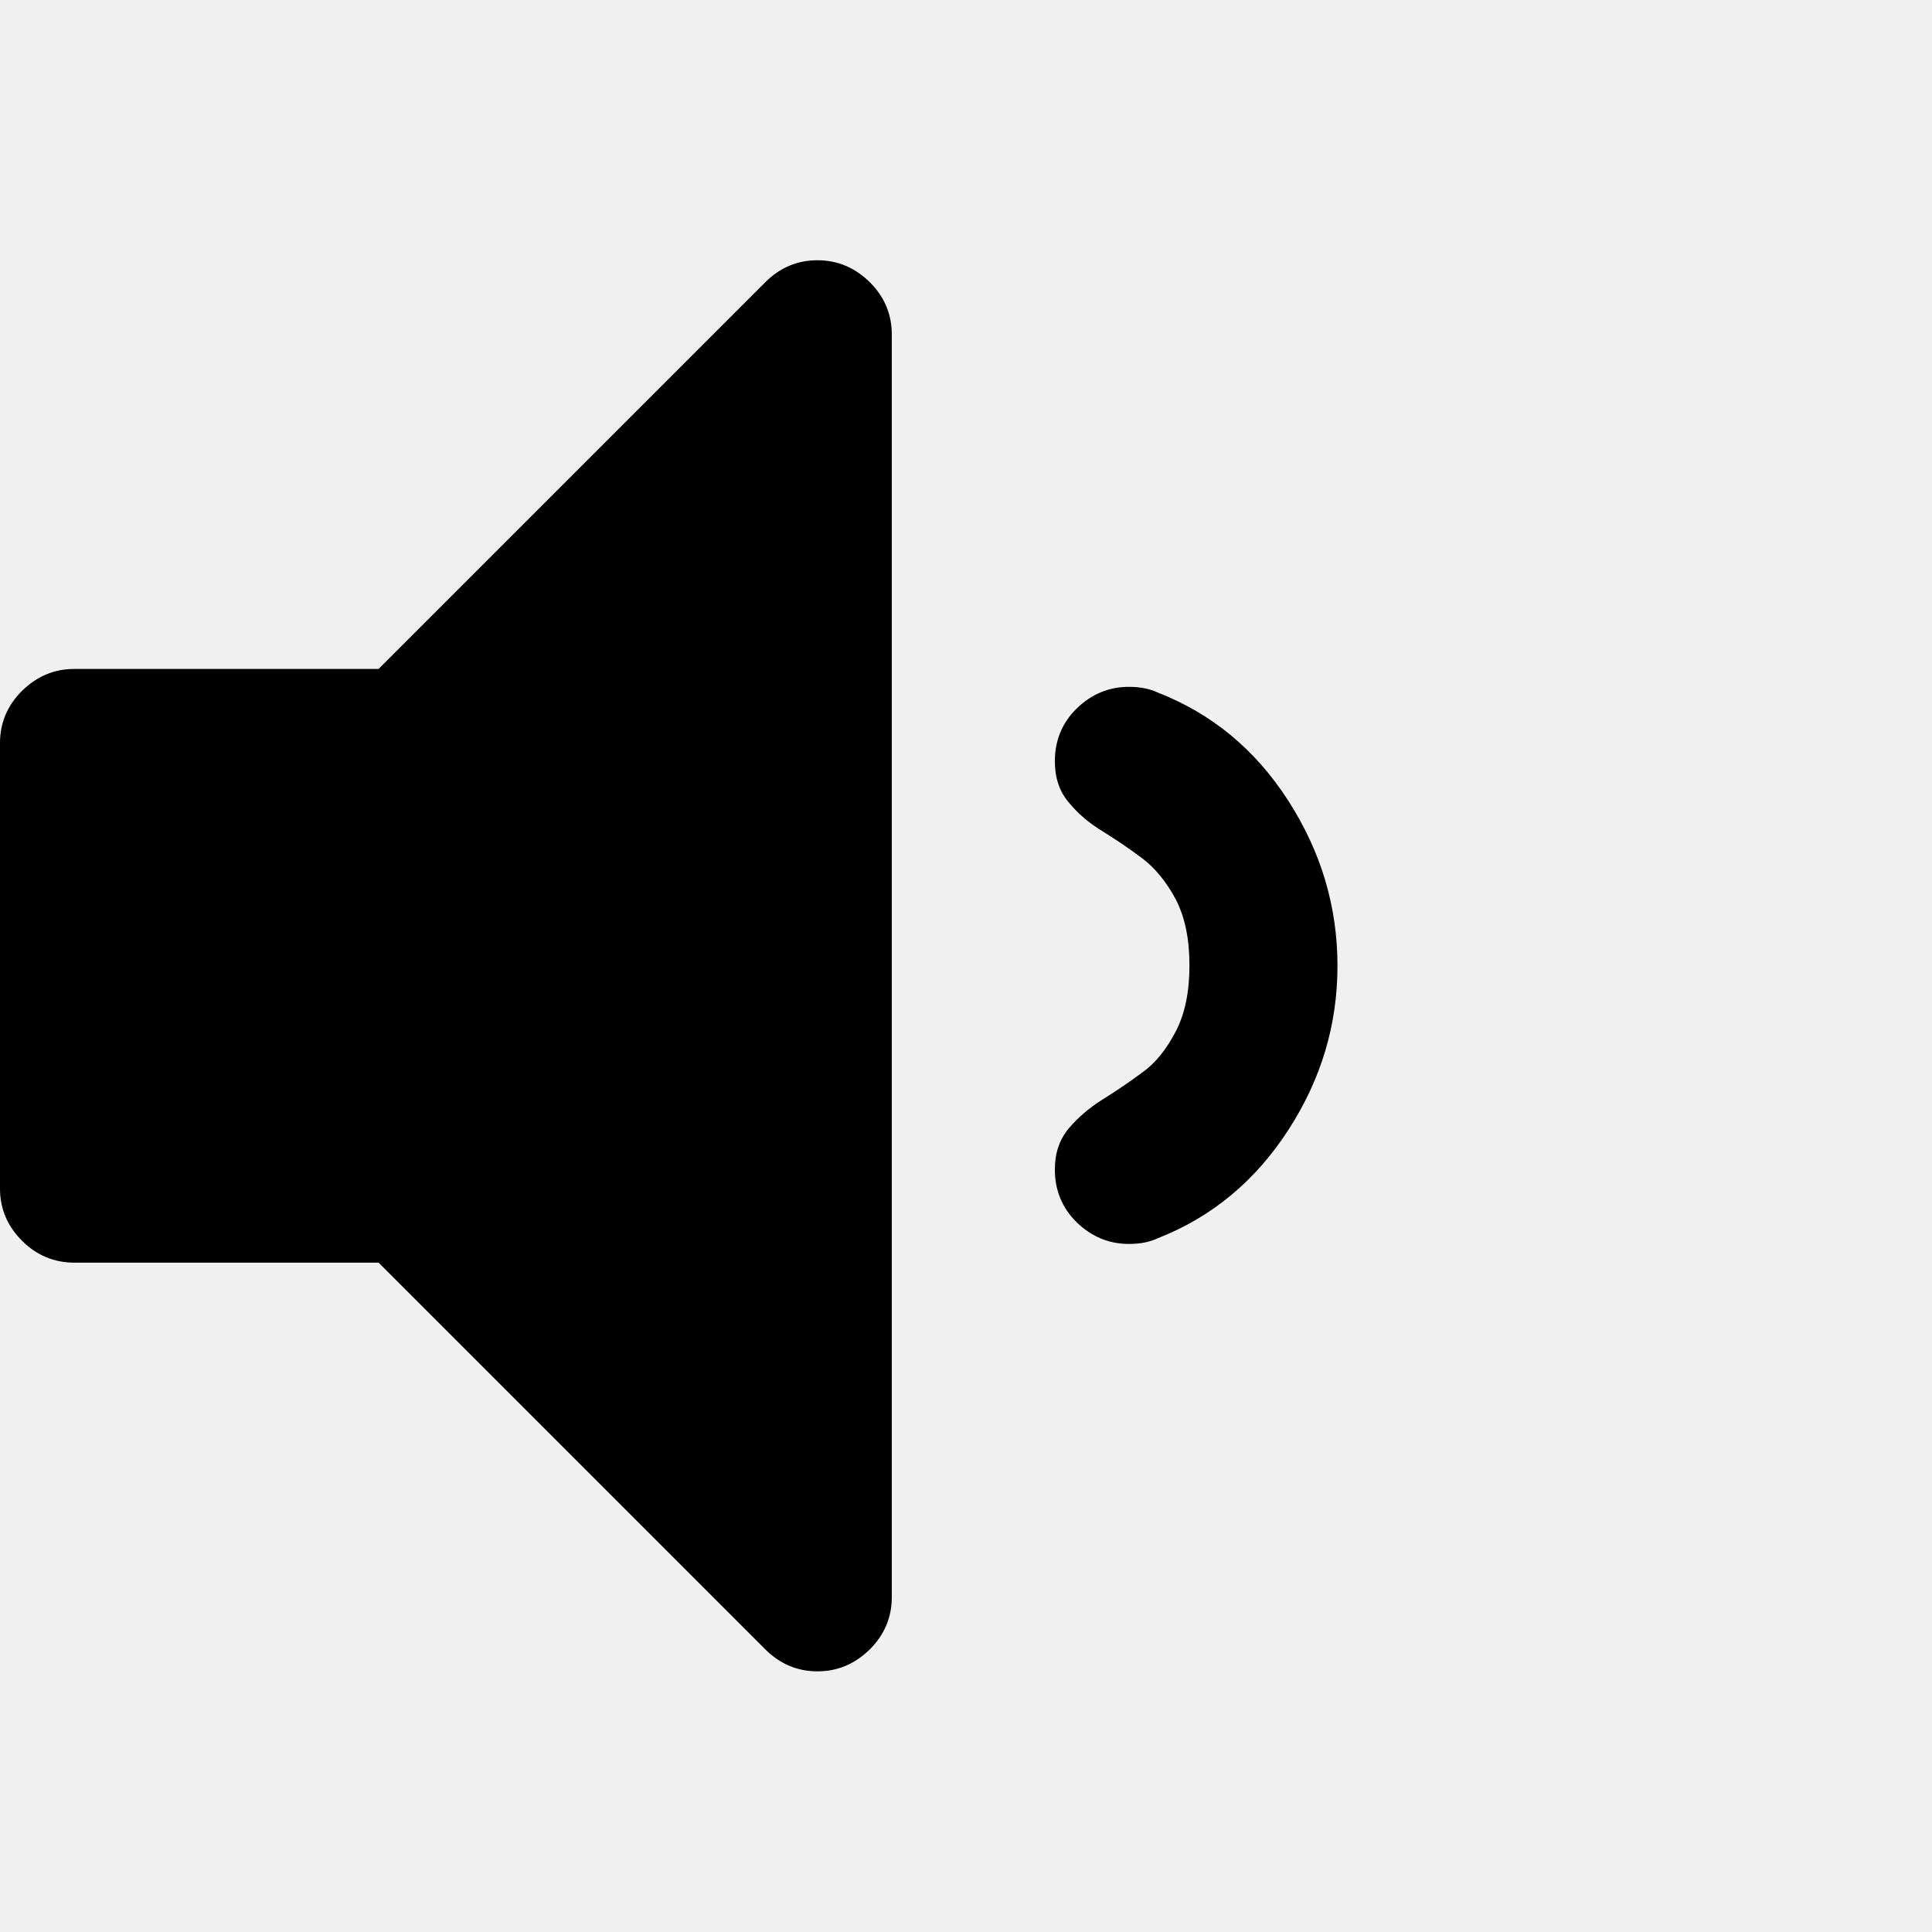
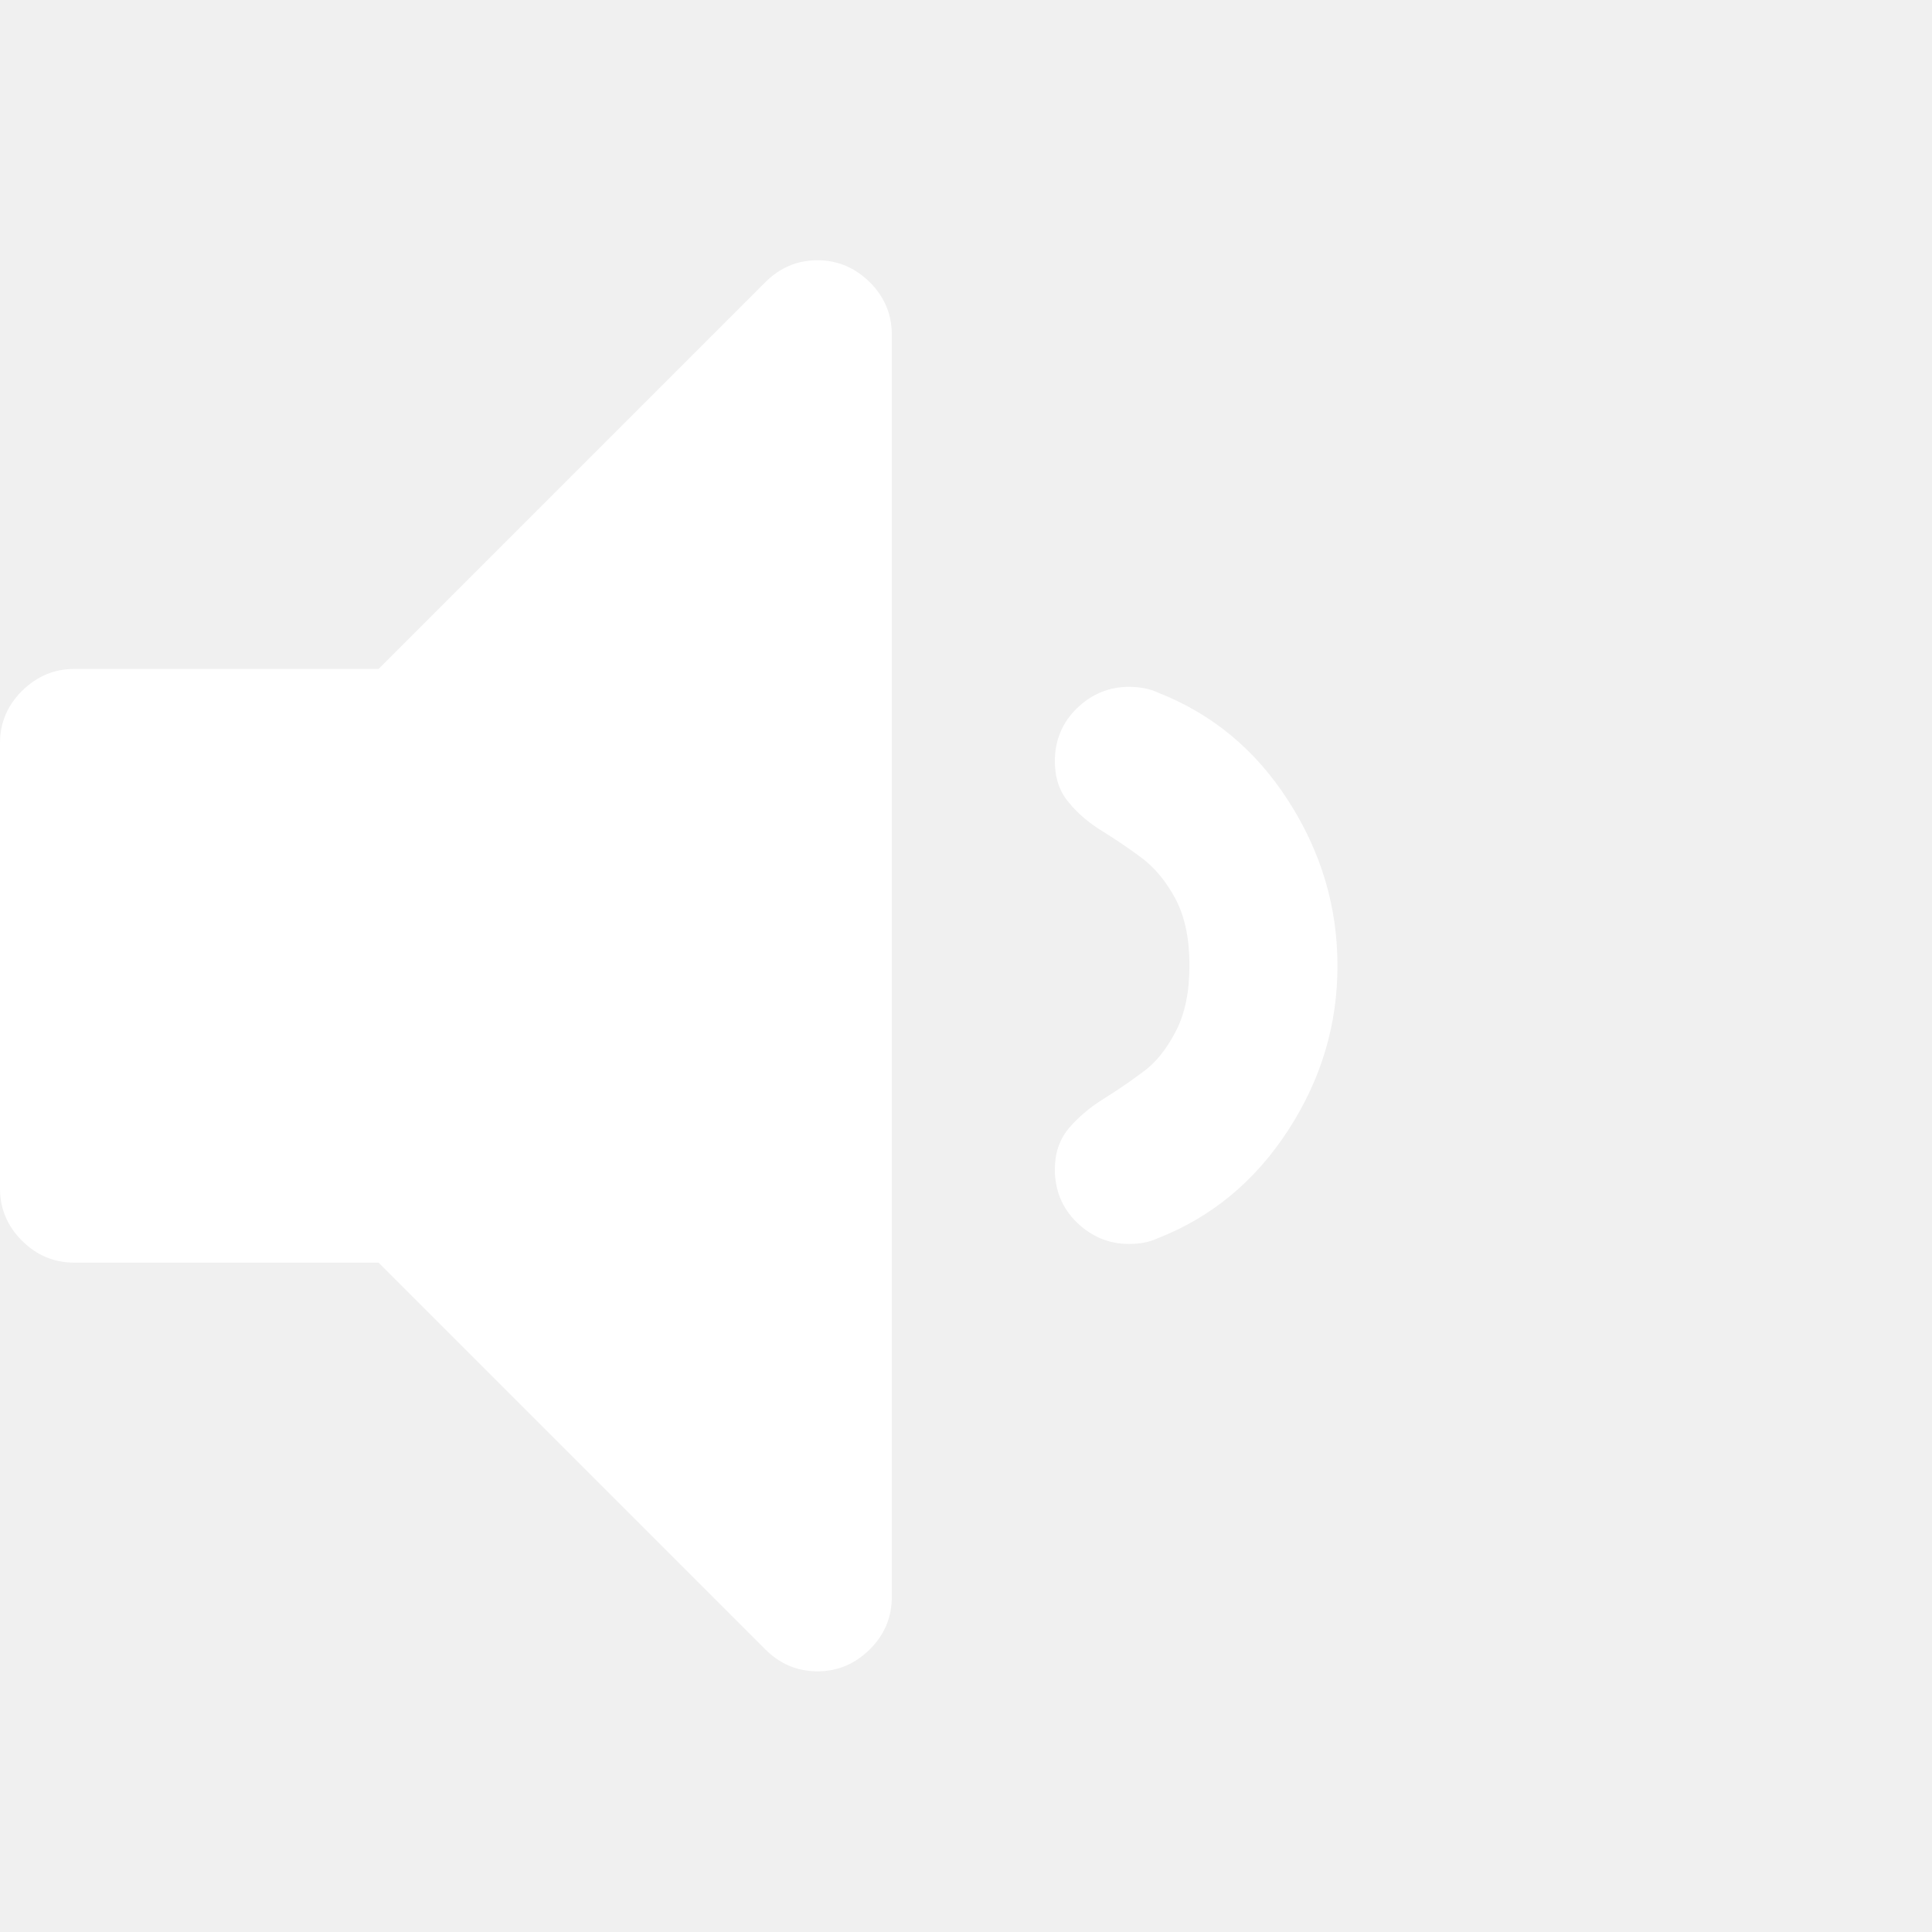
<svg xmlns="http://www.w3.org/2000/svg" version="1.1" id="Capa_1" x="0px" y="0px" viewBox="0 0 475.1 475.1" style="enable-background:new 0 0 475.1 475.1;" xml:space="preserve">
  <g>
    <g>
-       <path d="M201,64c-4.9,0-9.2,1.8-12.8,5.4l-95.1,95.1H18.3c-5,0-9.2,1.8-12.9,5.4c-3.6,3.6-5.4,7.9-5.4,12.8v109.6    c0,4.9,1.8,9.2,5.4,12.8c3.6,3.6,7.9,5.4,12.9,5.4h74.8l95.1,95.1c3.6,3.6,7.9,5.4,12.8,5.4c5,0,9.2-1.8,12.9-5.4    c3.6-3.6,5.4-7.9,5.4-12.8V82.2c0-4.9-1.8-9.2-5.4-12.8C210.2,65.8,206,64,201,64z" />
-       <path d="M316.8,277.9c8.1-12.5,12.1-25.9,12.1-40.4s-4-28-12.1-40.6c-8.1-12.6-18.8-21.4-32.1-26.6c-1.9-0.9-4.3-1.4-7.1-1.4    c-4.9,0-9.2,1.8-12.8,5.3c-3.6,3.5-5.4,7.9-5.4,13c0,4,1.1,7.4,3.4,10.1c2.3,2.8,5,5.1,8.3,7.1c3.2,2,6.5,4.2,9.7,6.6    c3.2,2.4,6,5.8,8.3,10.1c2.3,4.4,3.4,9.8,3.4,16.3c0,6.5-1.1,11.9-3.4,16.3c-2.3,4.4-5,7.8-8.3,10.1c-3.2,2.4-6.5,4.6-9.7,6.6    c-3.2,2-6,4.4-8.3,7.1c-2.3,2.8-3.4,6.1-3.4,10.1c0,5.1,1.8,9.5,5.4,13c3.6,3.5,7.9,5.3,12.8,5.3c2.9,0,5.2-0.5,7.1-1.4    C298,299.3,308.7,290.4,316.8,277.9z" />
+       <path d="M201,64c-4.9,0-9.2,1.8-12.8,5.4l-95.1,95.1H18.3c-5,0-9.2,1.8-12.9,5.4c-3.6,3.6-5.4,7.9-5.4,12.8v109.6    c0,4.9,1.8,9.2,5.4,12.8c3.6,3.6,7.9,5.4,12.9,5.4h74.8l95.1,95.1c3.6,3.6,7.9,5.4,12.8,5.4c5,0,9.2-1.8,12.9-5.4    c3.6-3.6,5.4-7.9,5.4-12.8V82.2c0-4.9-1.8-9.2-5.4-12.8C210.2,65.8,206,64,201,64z" fill="white" />
+       <path d="M316.8,277.9c8.1-12.5,12.1-25.9,12.1-40.4s-4-28-12.1-40.6c-8.1-12.6-18.8-21.4-32.1-26.6c-1.9-0.9-4.3-1.4-7.1-1.4    c-4.9,0-9.2,1.8-12.8,5.3c-3.6,3.5-5.4,7.9-5.4,13c0,4,1.1,7.4,3.4,10.1c2.3,2.8,5,5.1,8.3,7.1c3.2,2,6.5,4.2,9.7,6.6    c3.2,2.4,6,5.8,8.3,10.1c2.3,4.4,3.4,9.8,3.4,16.3c0,6.5-1.1,11.9-3.4,16.3c-2.3,4.4-5,7.8-8.3,10.1c-3.2,2.4-6.5,4.6-9.7,6.6    c-3.2,2-6,4.4-8.3,7.1c-2.3,2.8-3.4,6.1-3.4,10.1c0,5.1,1.8,9.5,5.4,13c3.6,3.5,7.9,5.3,12.8,5.3c2.9,0,5.2-0.5,7.1-1.4    C298,299.3,308.7,290.4,316.8,277.9z" fill="white" />
    </g>
  </g>
</svg>
